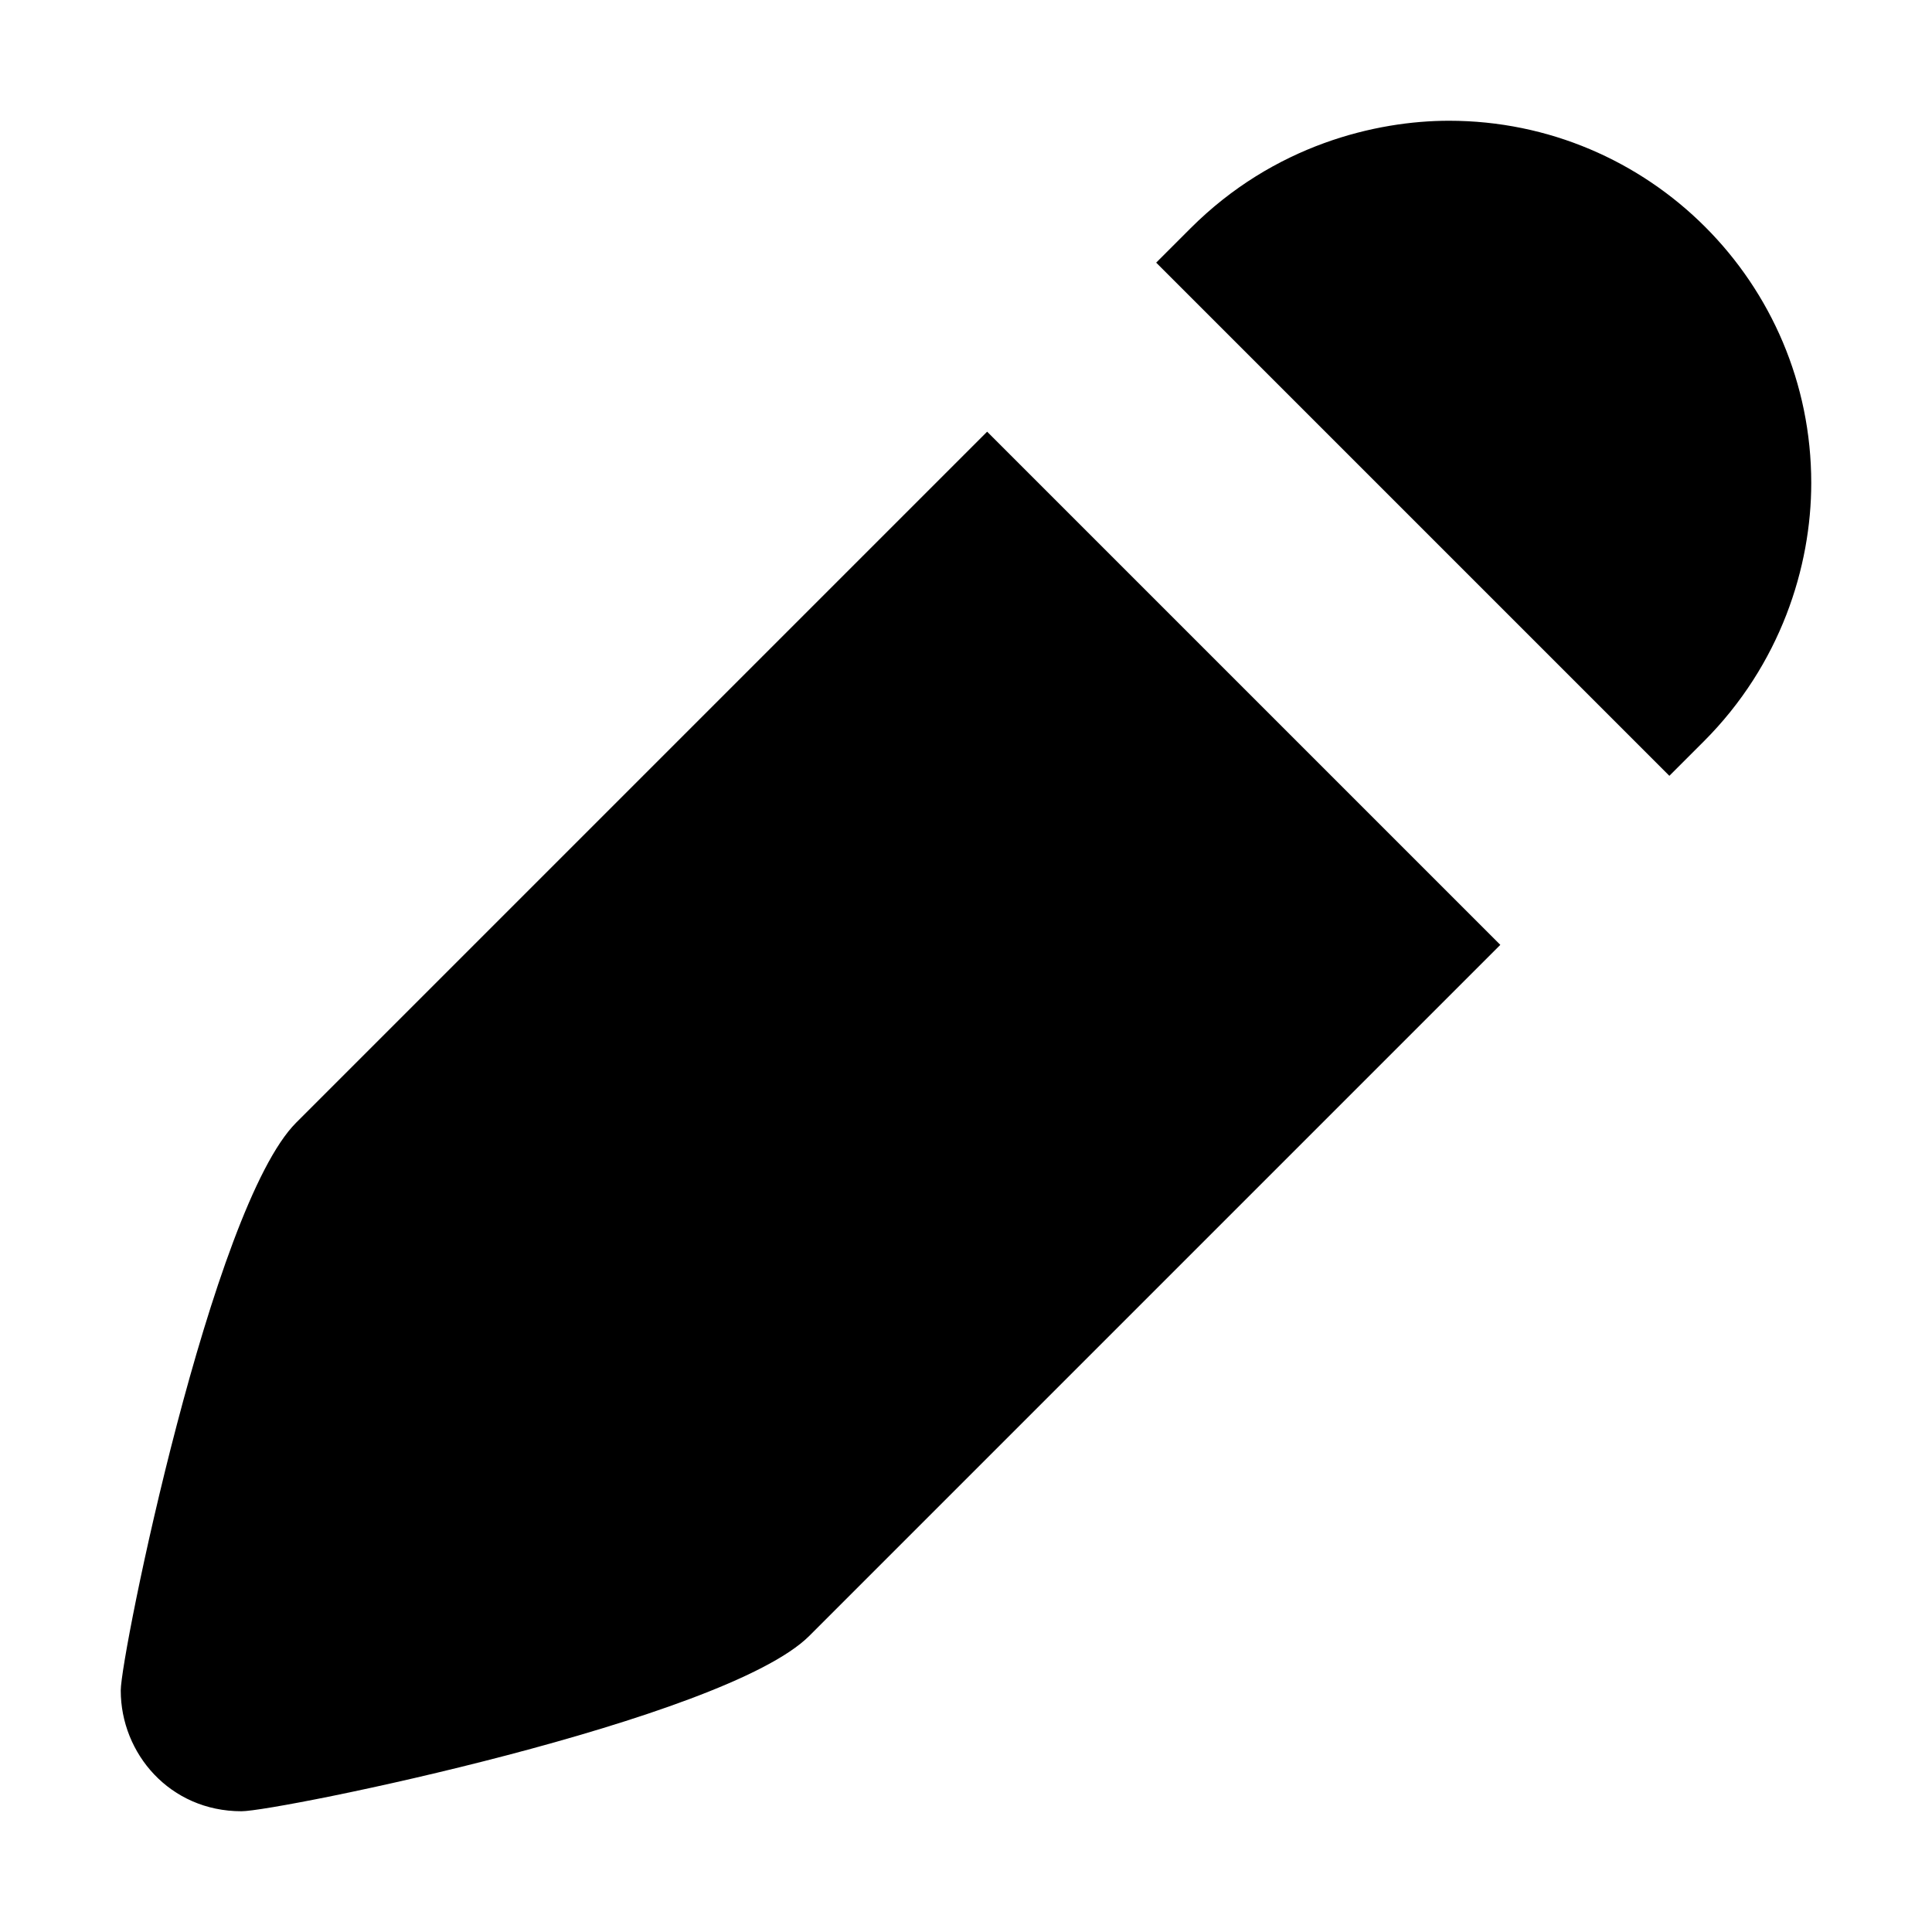
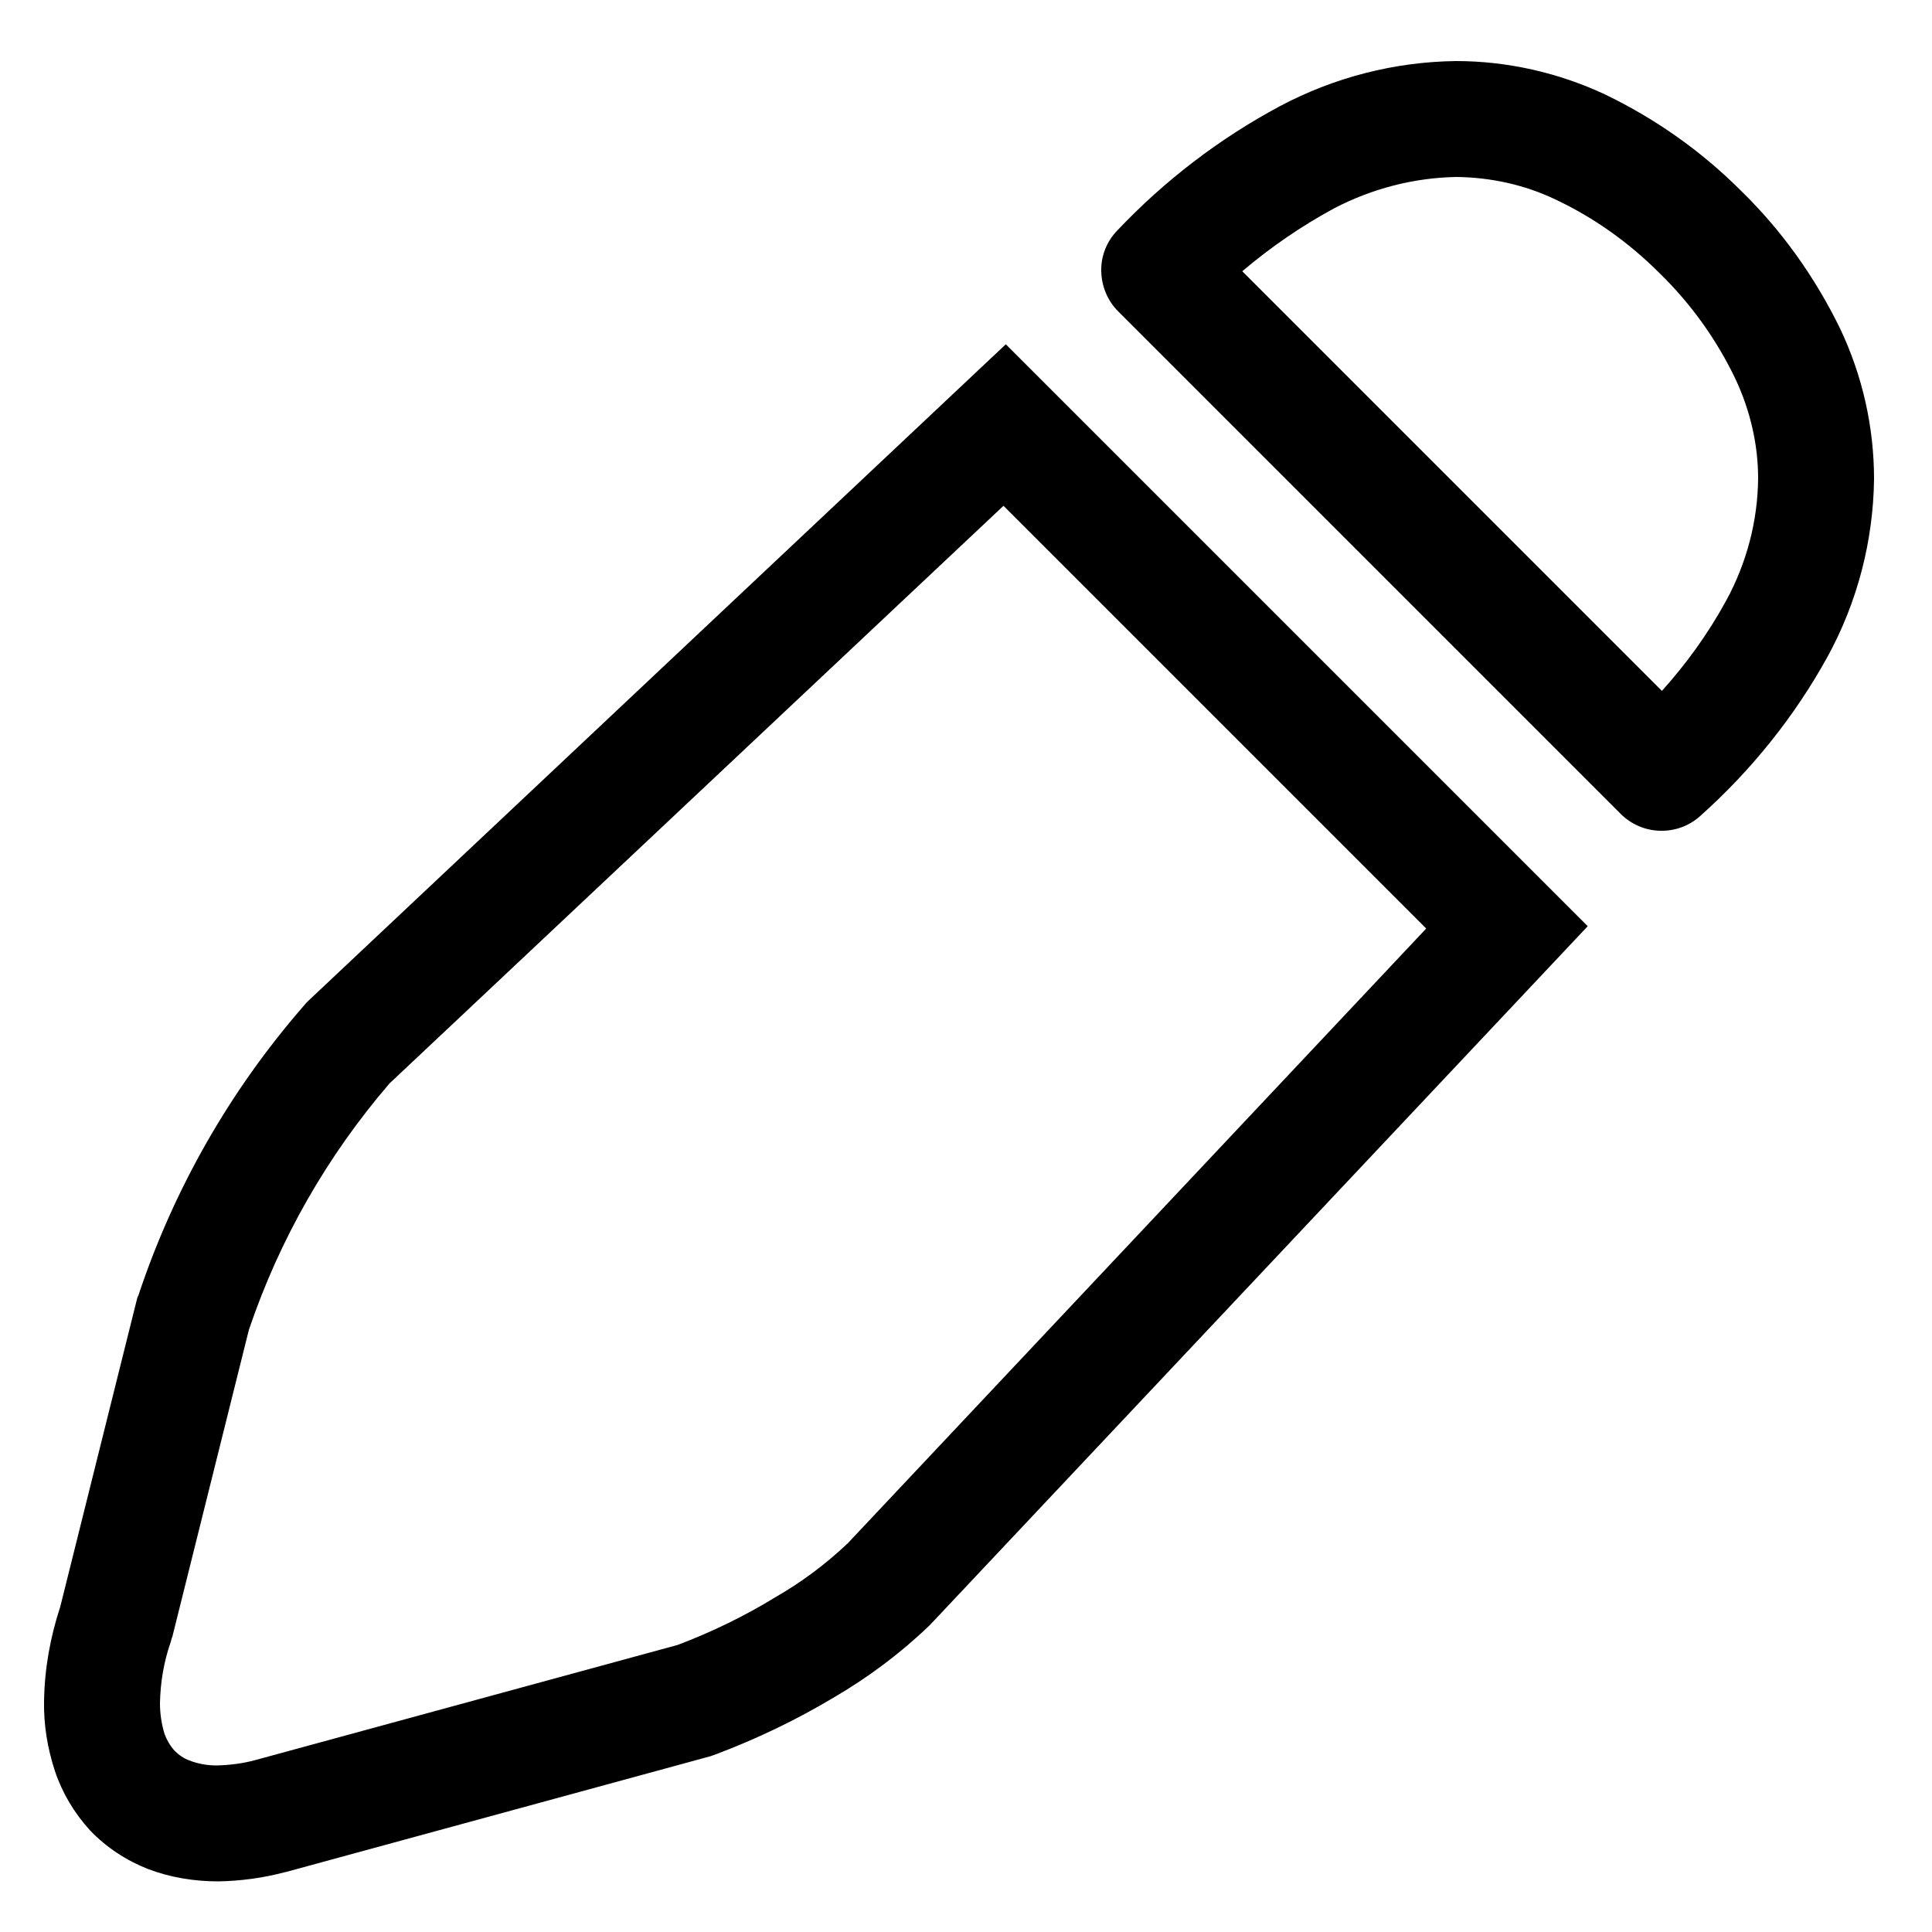
- <svg xmlns="http://www.w3.org/2000/svg" style="isolation:isolate" viewBox="0 0 16 16" width="16pt" height="16pt">
+ <svg xmlns="http://www.w3.org/2000/svg" style="isolation:isolate" viewBox="0 0 50 50" width="50pt" height="50pt">
  <defs>
-     <clipPath id="_clipPath_iXEvzZ8Io44tHgzoI3PQ5WhdoopxMlL8">
-       <rect width="16" height="16" />
+     <clipPath id="_clipPath_DwLn8E9WpEMaldk7bNWT5VKw9tUSLwWB">
+       <rect width="50" height="50" />
    </clipPath>
  </defs>
-   <g clip-path="url(#_clipPath_iXEvzZ8Io44tHgzoI3PQ5WhdoopxMlL8)">
-     <rect width="16" height="16" style="fill:rgb(0,0,0)" fill-opacity="0" />
-     <path d=" M 2.453 9.297 C 1.754 9.996 1 13.703 1 14 C 1 14.521 1.406 15 2 15 C 2.297 15 6.004 14.246 6.703 13.547 L 12.425 7.825 L 8.175 3.575 L 2.453 9.297 L 2.453 9.297 Z  M 12 1 C 11.398 1 10.551 1.199 9.859 1.891 L 9.575 2.175 L 13.825 6.425 L 14.109 6.141 C 14.746 5.504 15 4.695 15 4 C 15 2.343 13.656 1 12 1 Z " fill="rgb(0,0,0)" />
+   <g clip-path="url(#_clipPath_DwLn8E9WpEMaldk7bNWT5VKw9tUSLwWB)">
+     <rect width="50" height="50" style="fill:rgb(0,0,0)" fill-opacity="0" />
+     <path d=" M 41.09 23.97 L 24.09 42.03 C 24.07 42.05 24.06 42.06 24.04 42.08 C 23.3 42.79 22.47 43.41 21.58 43.93 C 20.61 44.51 19.59 45 18.53 45.4 C 18.48 45.42 18.44 45.43 18.39 45.45 L 7.39 48.45 C 7.39 48.45 7.39 48.45 7.38 48.45 C 6.82 48.6 6.23 48.68 5.65 48.69 C 5.03 48.69 4.41 48.59 3.83 48.37 C 3.27 48.15 2.75 47.81 2.33 47.37 C 1.92 46.92 1.61 46.4 1.42 45.83 C 1.23 45.25 1.13 44.65 1.14 44.04 C 1.15 43.2 1.3 42.37 1.56 41.58 L 3.54 33.64 C 3.55 33.6 3.56 33.56 3.58 33.53 C 4.5 30.76 5.96 28.21 7.87 26.02 C 7.9 25.98 7.94 25.94 7.97 25.91 L 26.03 8.91 L 41.09 23.97 Z  M 36.91 24.03 L 21.94 39.94 C 21.37 40.48 20.74 40.95 20.06 41.34 C 19.26 41.83 18.41 42.24 17.54 42.57 L 6.61 45.55 C 6.28 45.64 5.95 45.68 5.61 45.69 C 5.37 45.69 5.13 45.65 4.9 45.56 C 4.76 45.51 4.63 45.42 4.52 45.31 C 4.41 45.19 4.32 45.04 4.26 44.88 C 4.18 44.62 4.14 44.35 4.14 44.08 C 4.15 43.54 4.24 43 4.42 42.49 C 4.43 42.45 4.44 42.4 4.46 42.36 L 6.44 34.42 C 7.23 32.08 8.47 29.91 10.08 28.04 L 25.97 13.09 L 36.91 24.03 Z " fill-rule="evenodd" fill="rgb(0,0,0)" />
+     <path d=" M 45.05 4.93 C 46.11 5.96 46.97 7.17 47.62 8.5 C 48.2 9.72 48.5 11.05 48.5 12.4 C 48.48 14 48.07 15.58 47.3 16.99 C 46.44 18.55 45.32 19.94 44 21.12 C 43.71 21.38 43.34 21.51 42.96 21.5 C 42.57 21.49 42.21 21.33 41.94 21.06 L 28.94 8.06 C 28.66 7.78 28.51 7.41 28.5 7.02 C 28.49 6.63 28.64 6.25 28.91 5.97 C 30.13 4.68 31.55 3.59 33.12 2.75 C 34.53 2 36.09 1.6 37.68 1.58 C 39.01 1.58 40.33 1.88 41.53 2.44 C 42.84 3.07 44.03 3.91 45.05 4.93 Z  M 42.95 7.07 C 43.76 7.86 44.42 8.78 44.91 9.8 C 45.29 10.61 45.5 11.49 45.5 12.38 C 45.49 13.49 45.2 14.58 44.67 15.55 C 44.21 16.39 43.65 17.17 43.01 17.88 L 32.15 7.02 C 32.88 6.4 33.68 5.85 34.53 5.39 C 35.51 4.88 36.59 4.6 37.69 4.58 C 38.58 4.59 39.45 4.78 40.25 5.16 C 41.25 5.63 42.16 6.28 42.95 7.07 Z " fill-rule="evenodd" fill="rgb(0,0,0)" />
  </g>
</svg>
